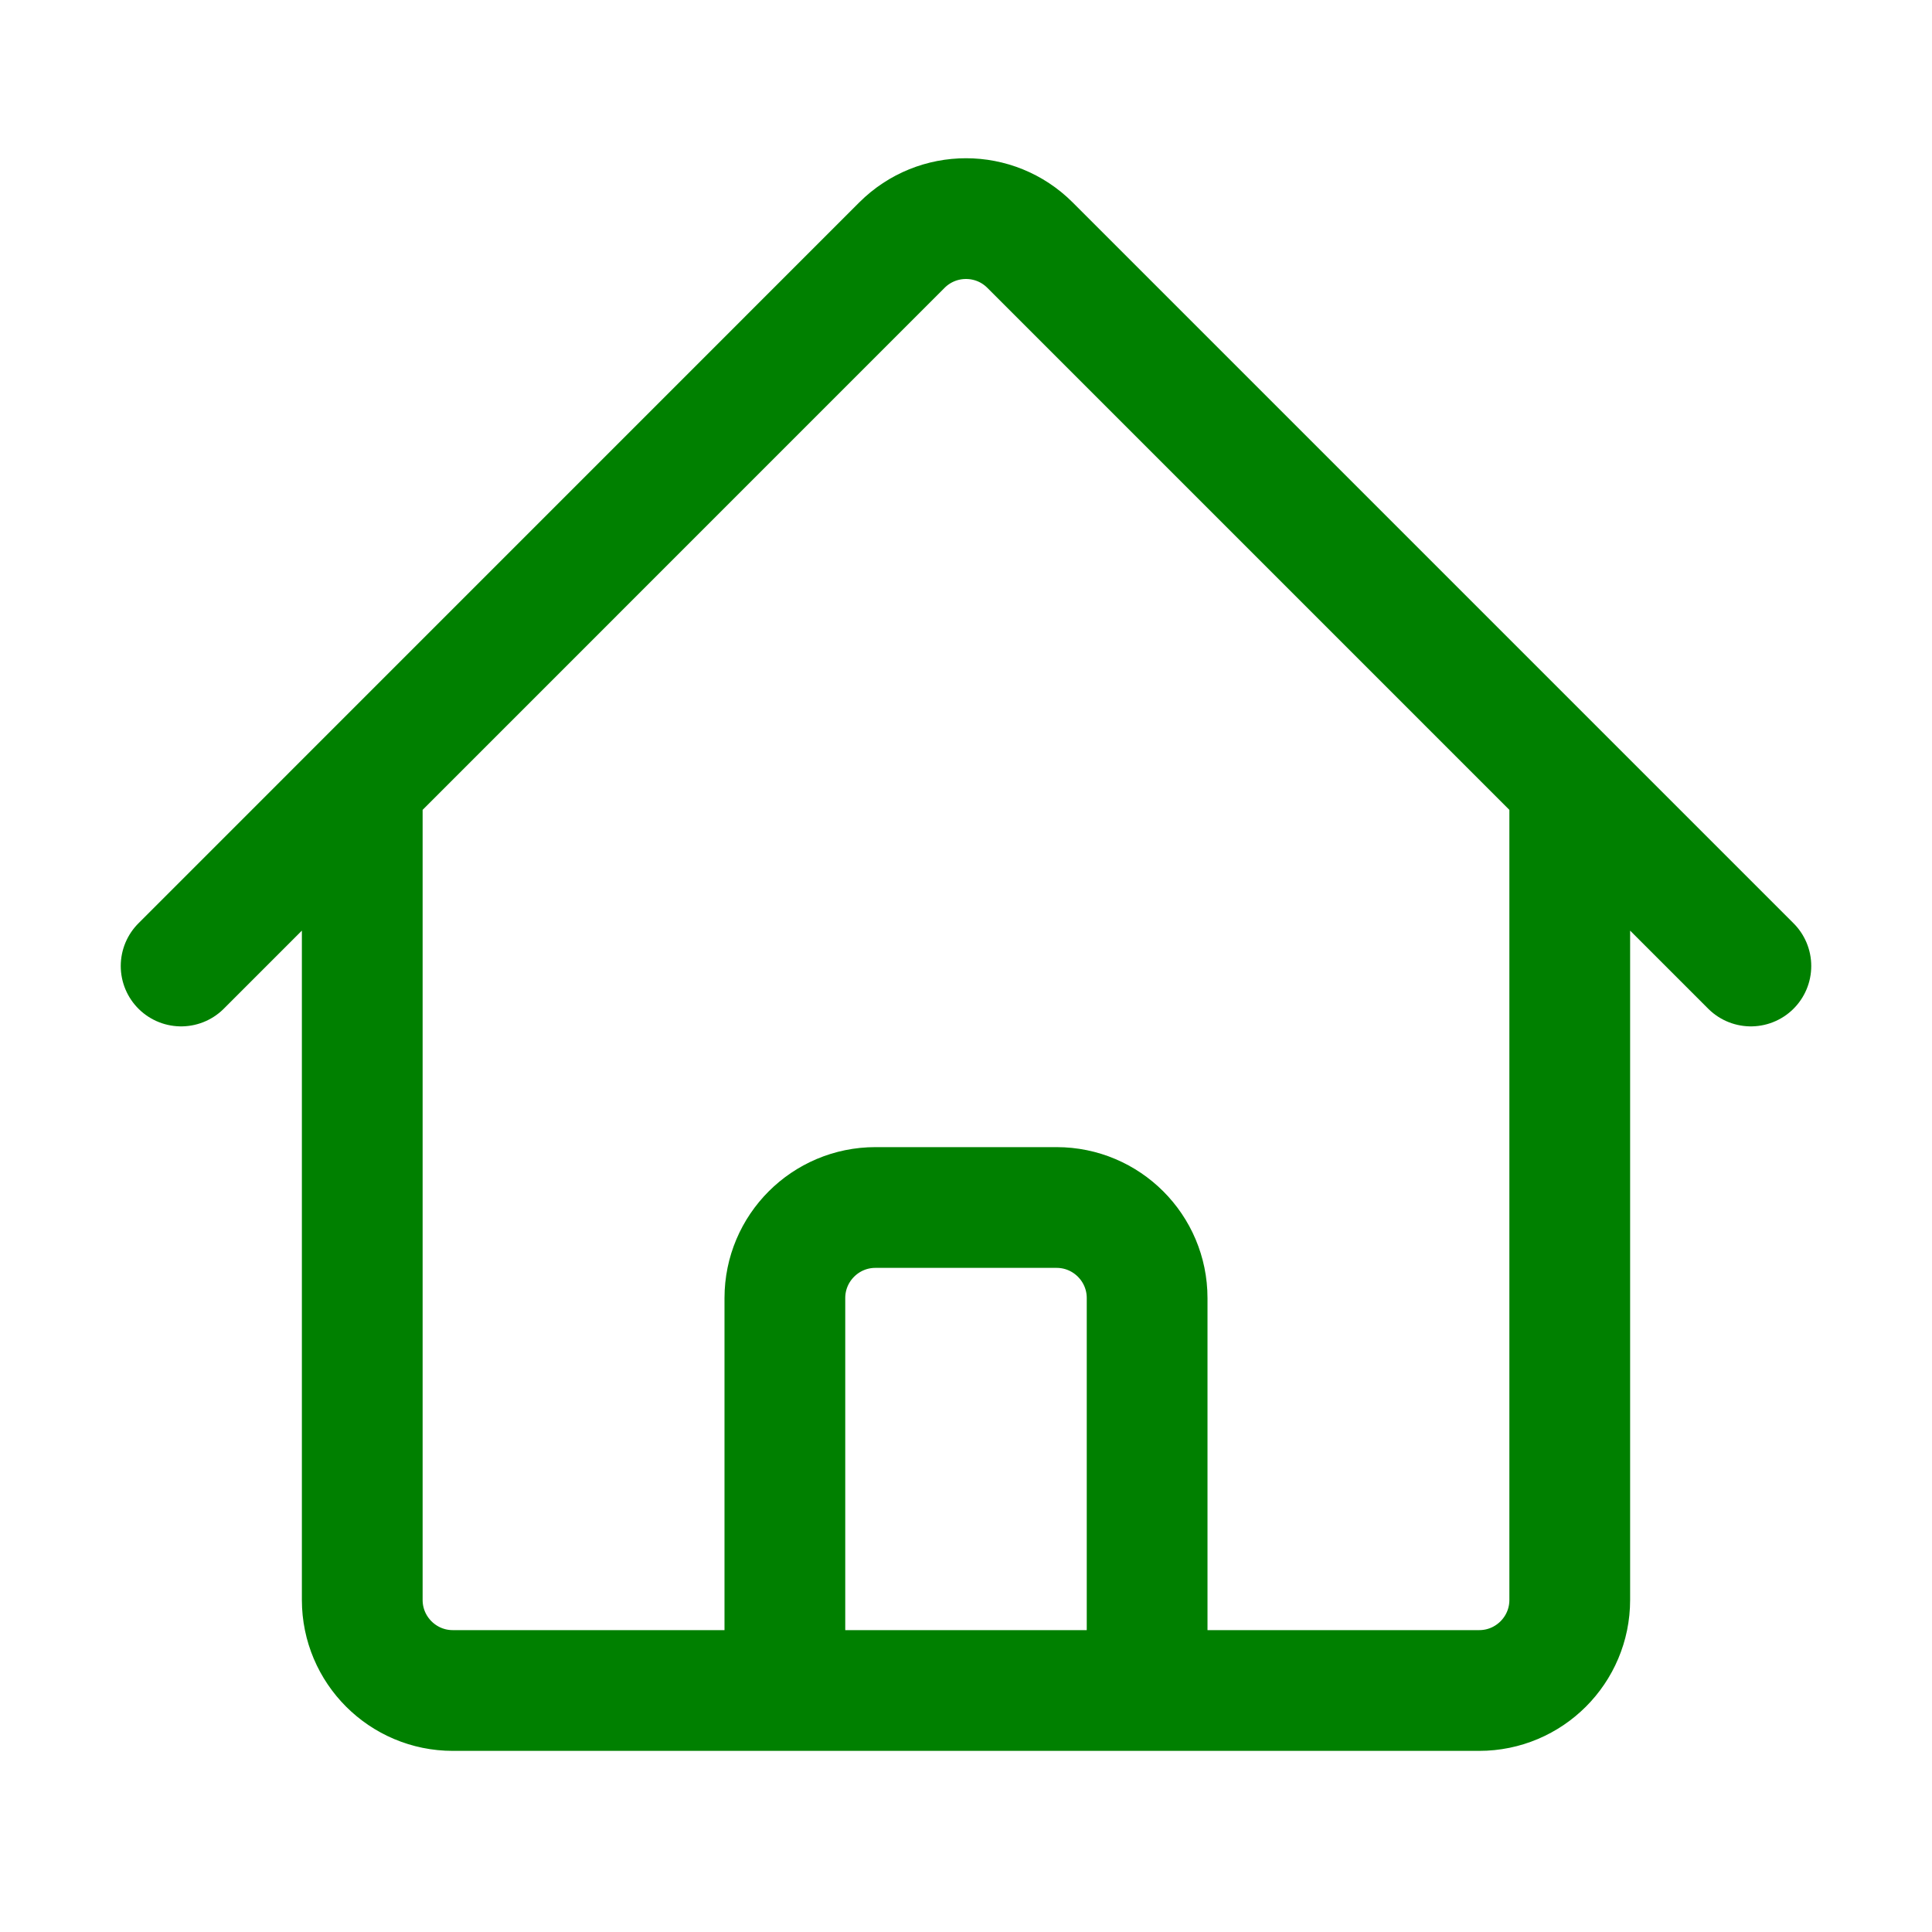
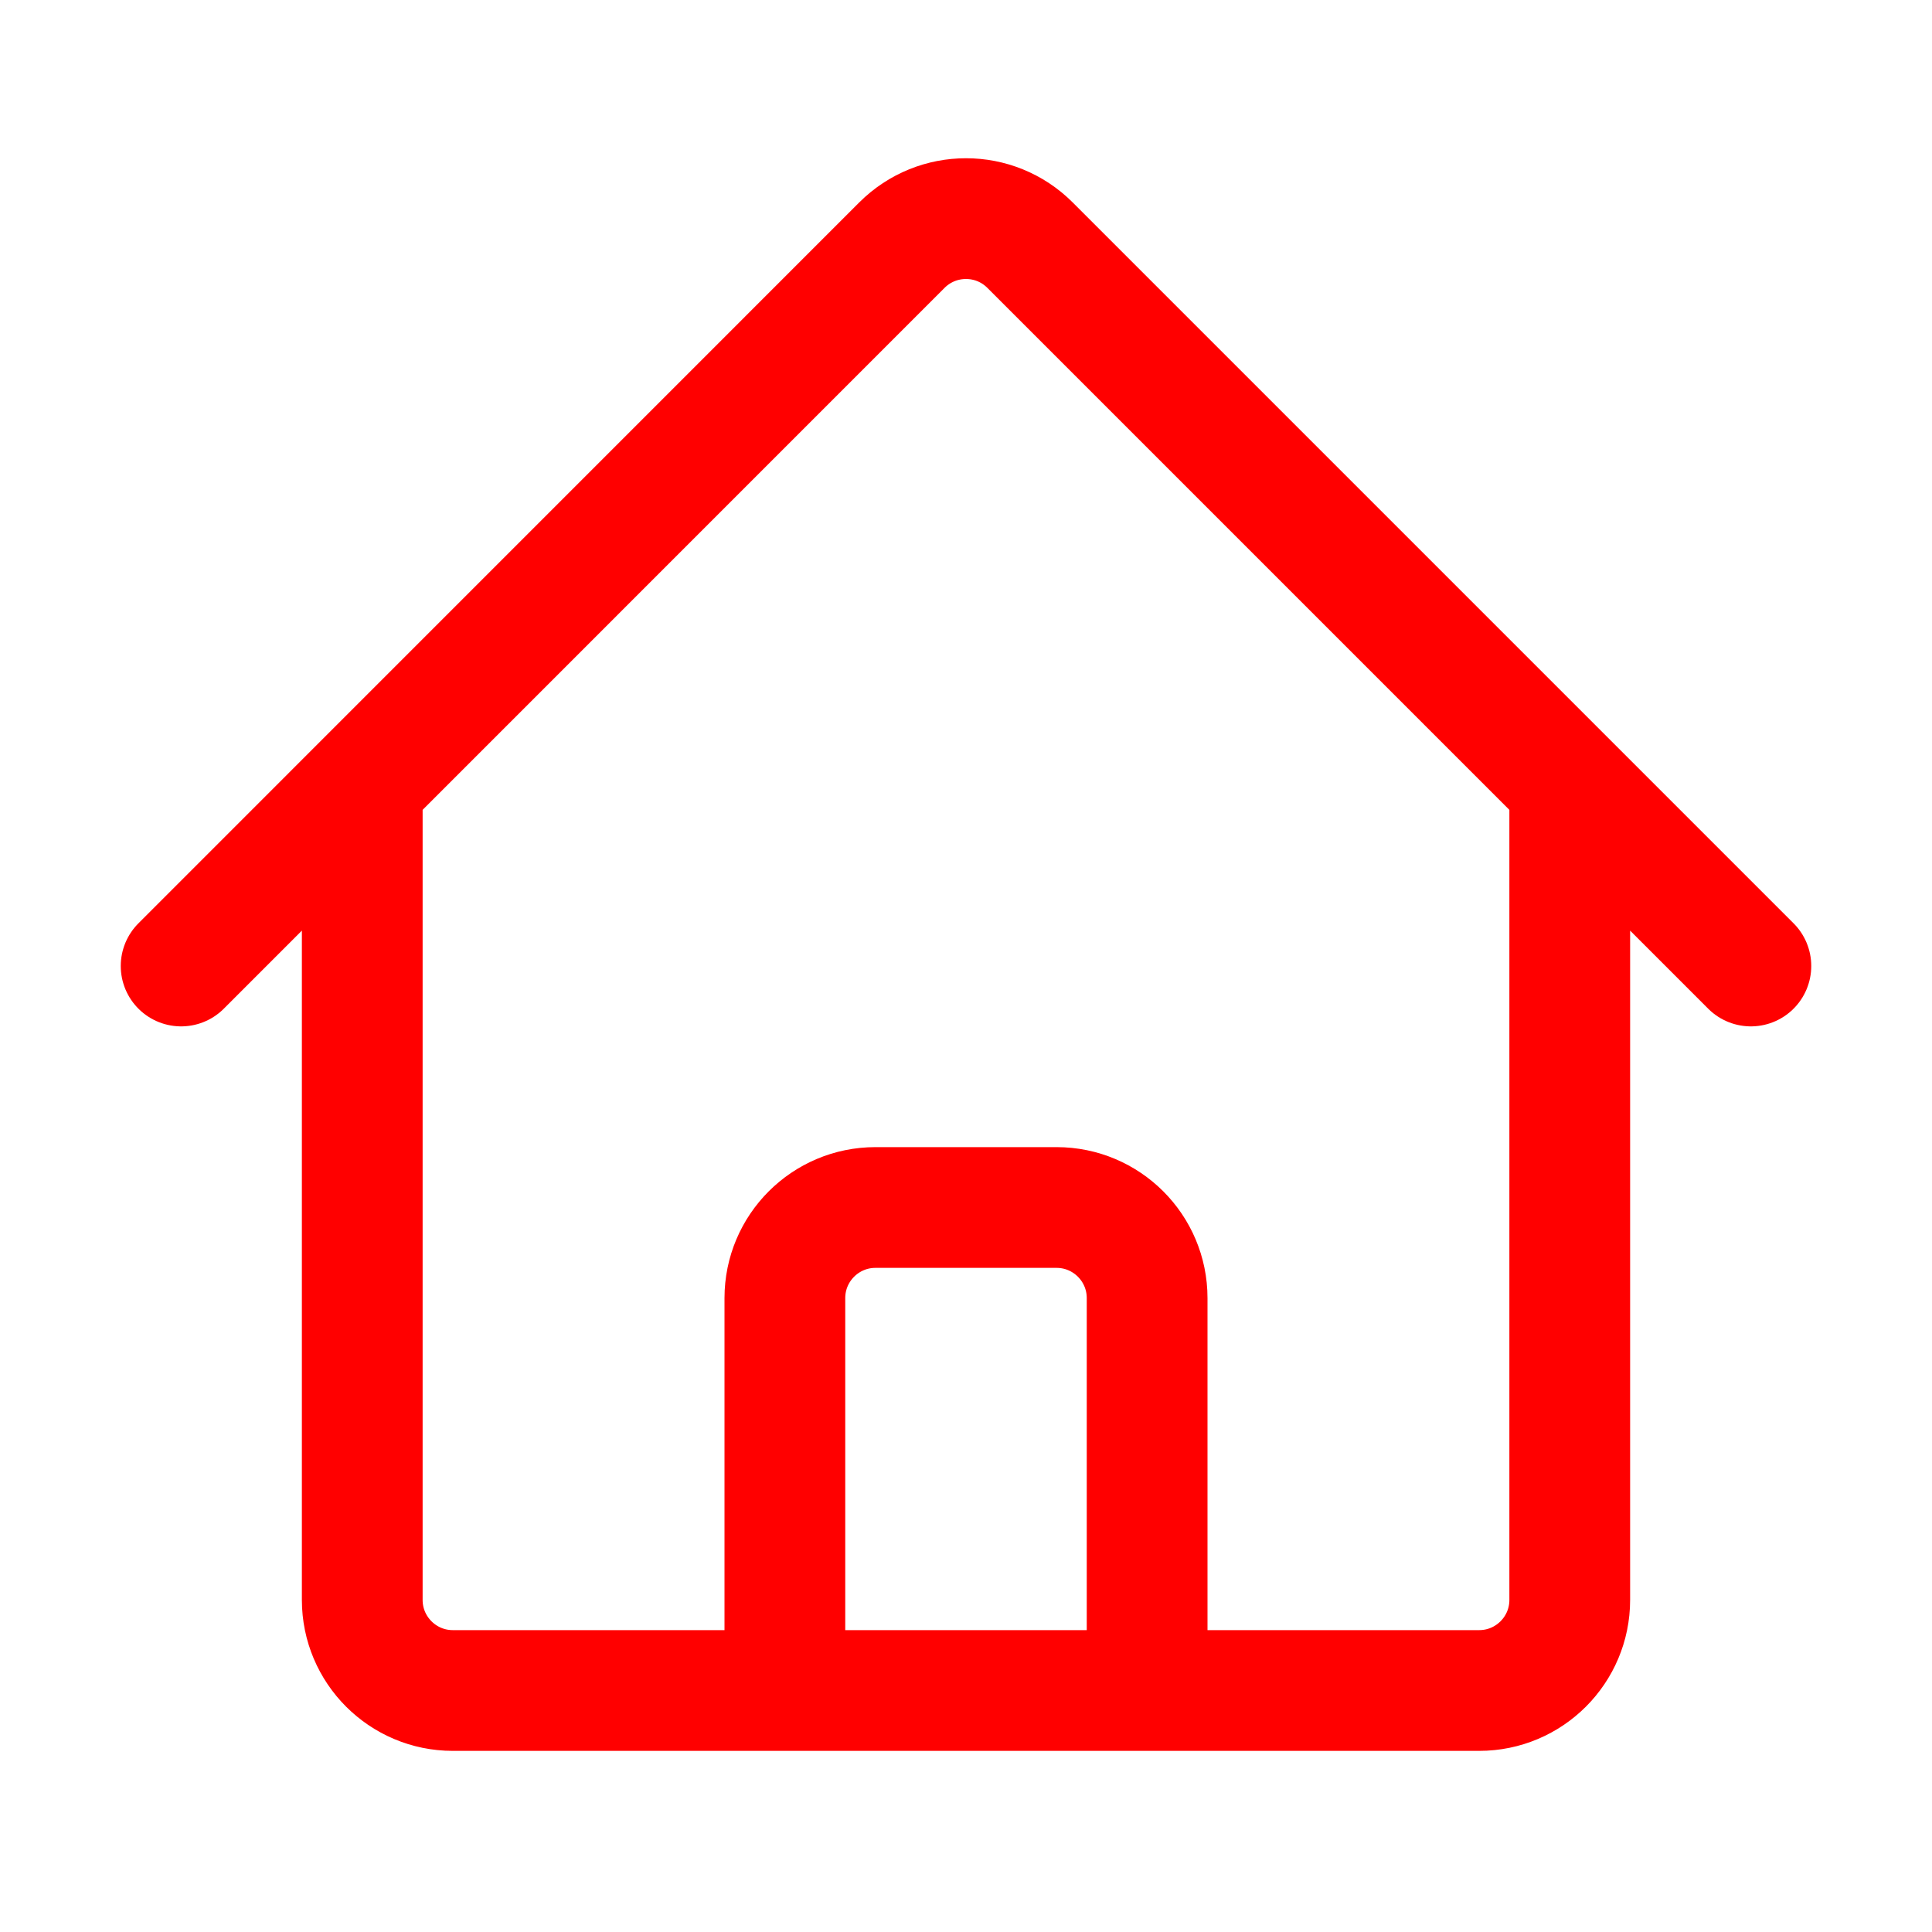
- <svg xmlns="http://www.w3.org/2000/svg" fill="none" stroke="green" stroke-width="1.5" viewBox="0 0 24 24" aria-hidden="true">
+ <svg xmlns="http://www.w3.org/2000/svg" fill="none" stroke="red" stroke-width="1.5" viewBox="0 0 24 24" aria-hidden="true">
  <path stroke-linecap="round" stroke-linejoin="round" d="M2.25 12l8.954-8.955c.44-.439 1.152-.439 1.591 0L21.75 12M4.5 9.75v10.125c0 .621.504 1.125 1.125 1.125H9.75v-4.875c0-.621.504-1.125 1.125-1.125h2.25c.621 0 1.125.504 1.125 1.125V21h4.125c.621 0 1.125-.504 1.125-1.125V9.75M8.25 21h8.25" />
</svg>
